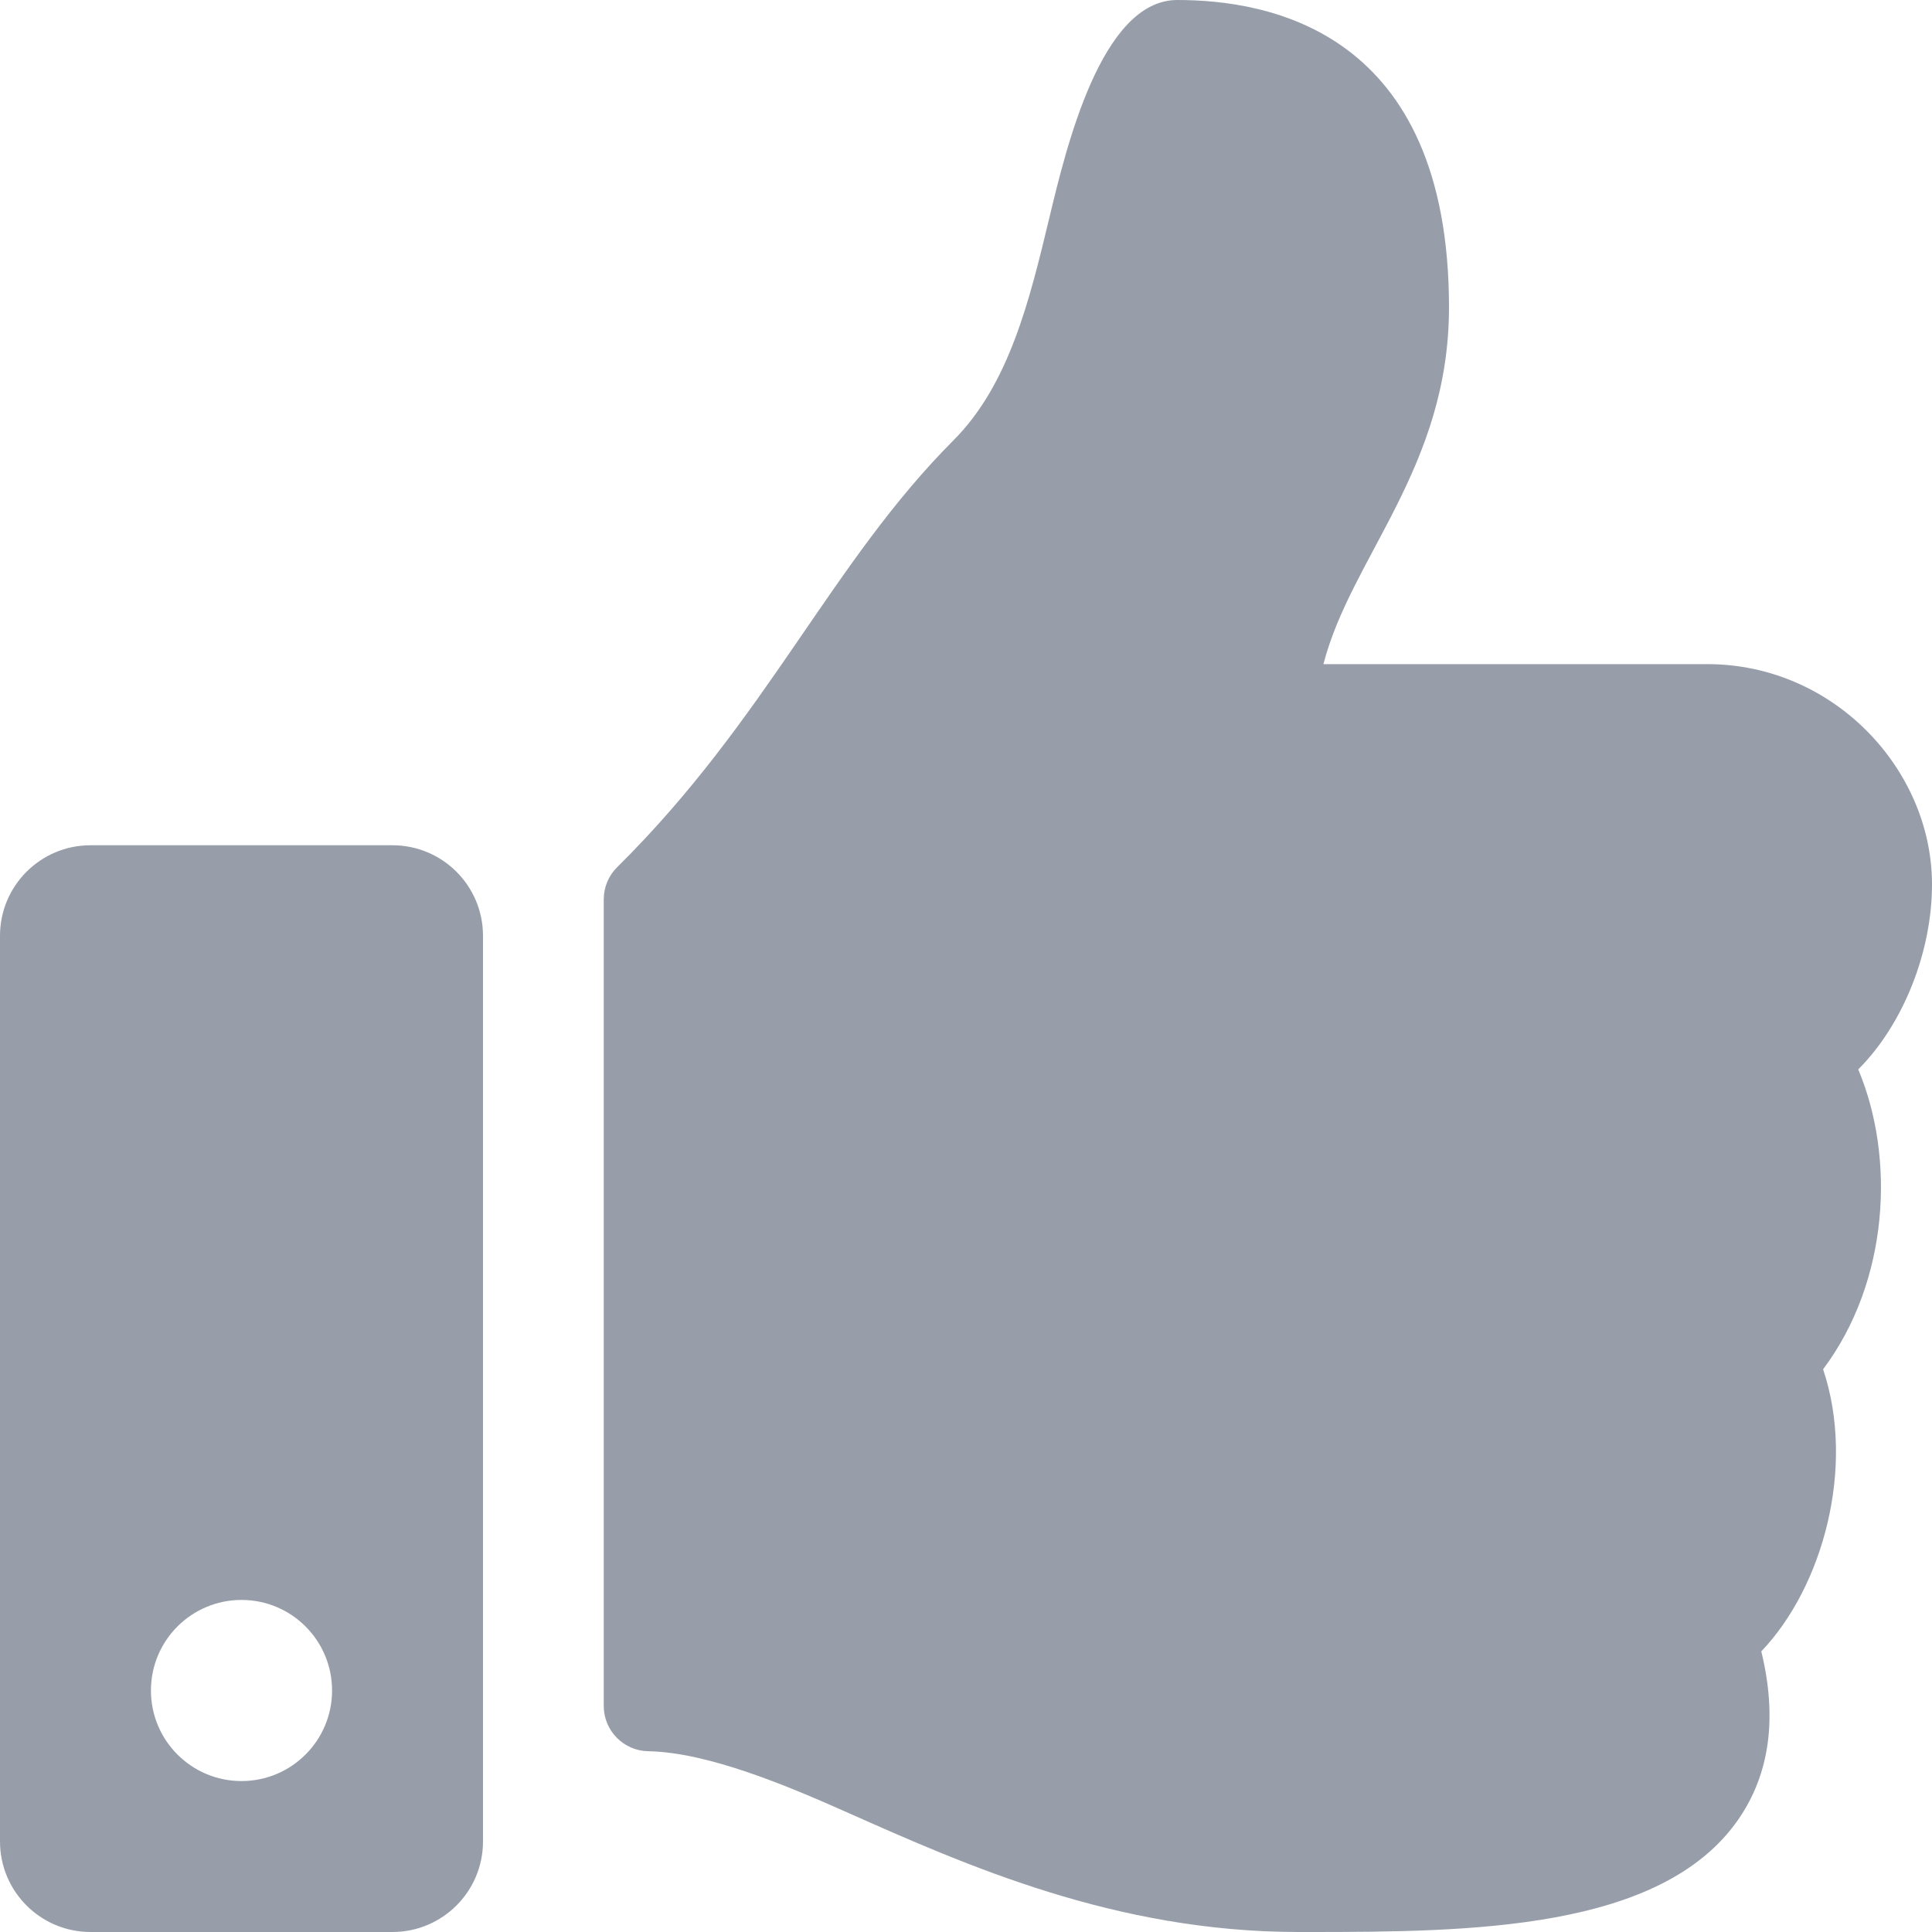
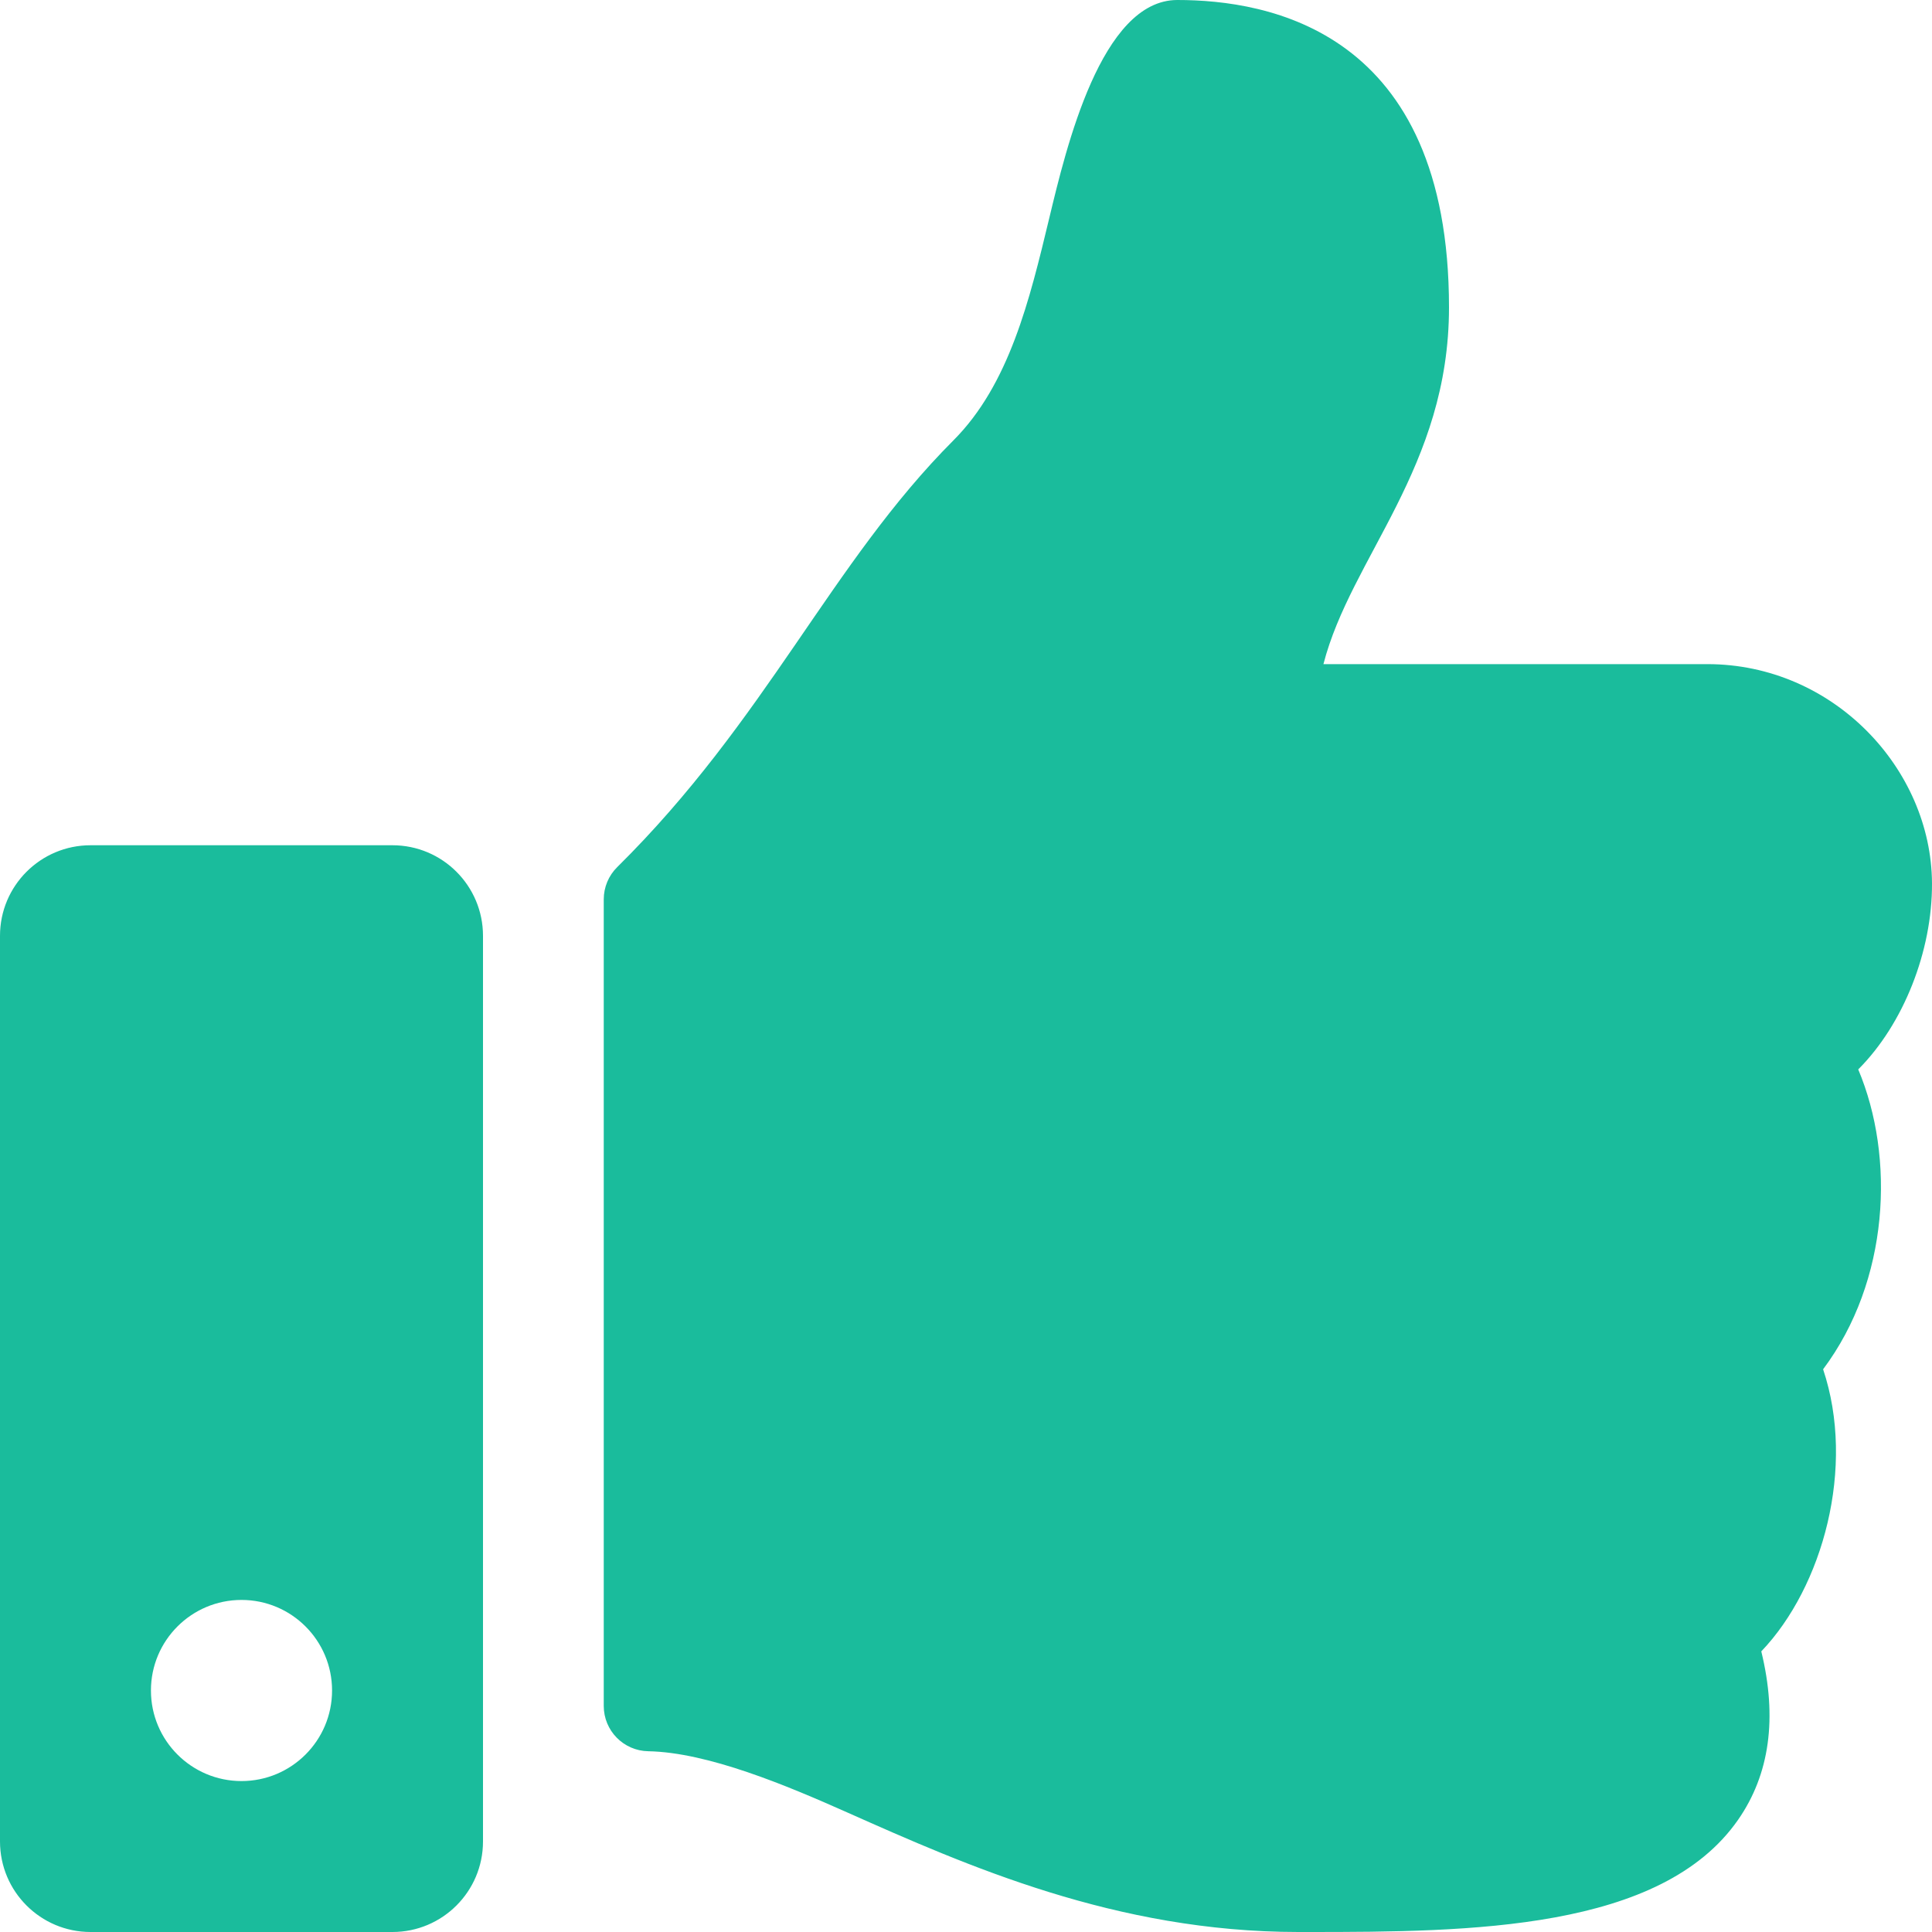
<svg xmlns="http://www.w3.org/2000/svg" aria-hidden="true" focusable="false" data-prefix="fas" data-icon="thumbs-up" class="svg-inline--fa fa-thumbs-up fa-w-16" role="img" viewBox="0 0 512 512">
-   <path fill="#979eaa" d="M104 224H24c-13.255 0-24 10.745-24 24v240c0 13.255 10.745 24 24 24h80c13.255 0 24-10.745 24-24V248c0-13.255-10.745-24-24-24zM64 472c-13.255 0-24-10.745-24-24s10.745-24 24-24 24 10.745 24 24-10.745 24-24 24zM384 81.452c0 42.416-25.97 66.208-33.277 94.548h101.723c33.397 0 59.397 27.746 59.553 58.098.084 17.938-7.546 37.249-19.439 49.197l-.11.11c9.836 23.337 8.237 56.037-9.308 79.469 8.681 25.895-.069 57.704-16.382 74.757 4.298 17.598 2.244 32.575-6.148 44.632C440.202 511.587 389.616 512 346.839 512l-2.845-.001c-48.287-.017-87.806-17.598-119.56-31.725-15.957-7.099-36.821-15.887-52.651-16.178-6.54-.12-11.783-5.457-11.783-11.998v-213.77c0-3.2 1.282-6.271 3.558-8.521 39.614-39.144 56.648-80.587 89.117-113.111 14.804-14.832 20.188-37.236 25.393-58.902C282.515 39.293 291.817 0 312 0c24 0 72 8 72 81.452z" />
+   <path fill="#1abc9c" d="M104 224H24c-13.255 0-24 10.745-24 24v240c0 13.255 10.745 24 24 24h80c13.255 0 24-10.745 24-24V248c0-13.255-10.745-24-24-24zM64 472c-13.255 0-24-10.745-24-24s10.745-24 24-24 24 10.745 24 24-10.745 24-24 24zM384 81.452c0 42.416-25.97 66.208-33.277 94.548h101.723c33.397 0 59.397 27.746 59.553 58.098.084 17.938-7.546 37.249-19.439 49.197l-.11.11c9.836 23.337 8.237 56.037-9.308 79.469 8.681 25.895-.069 57.704-16.382 74.757 4.298 17.598 2.244 32.575-6.148 44.632C440.202 511.587 389.616 512 346.839 512l-2.845-.001c-48.287-.017-87.806-17.598-119.56-31.725-15.957-7.099-36.821-15.887-52.651-16.178-6.54-.12-11.783-5.457-11.783-11.998v-213.77c0-3.2 1.282-6.271 3.558-8.521 39.614-39.144 56.648-80.587 89.117-113.111 14.804-14.832 20.188-37.236 25.393-58.902C282.515 39.293 291.817 0 312 0c24 0 72 8 72 81.452z" />
</svg>
